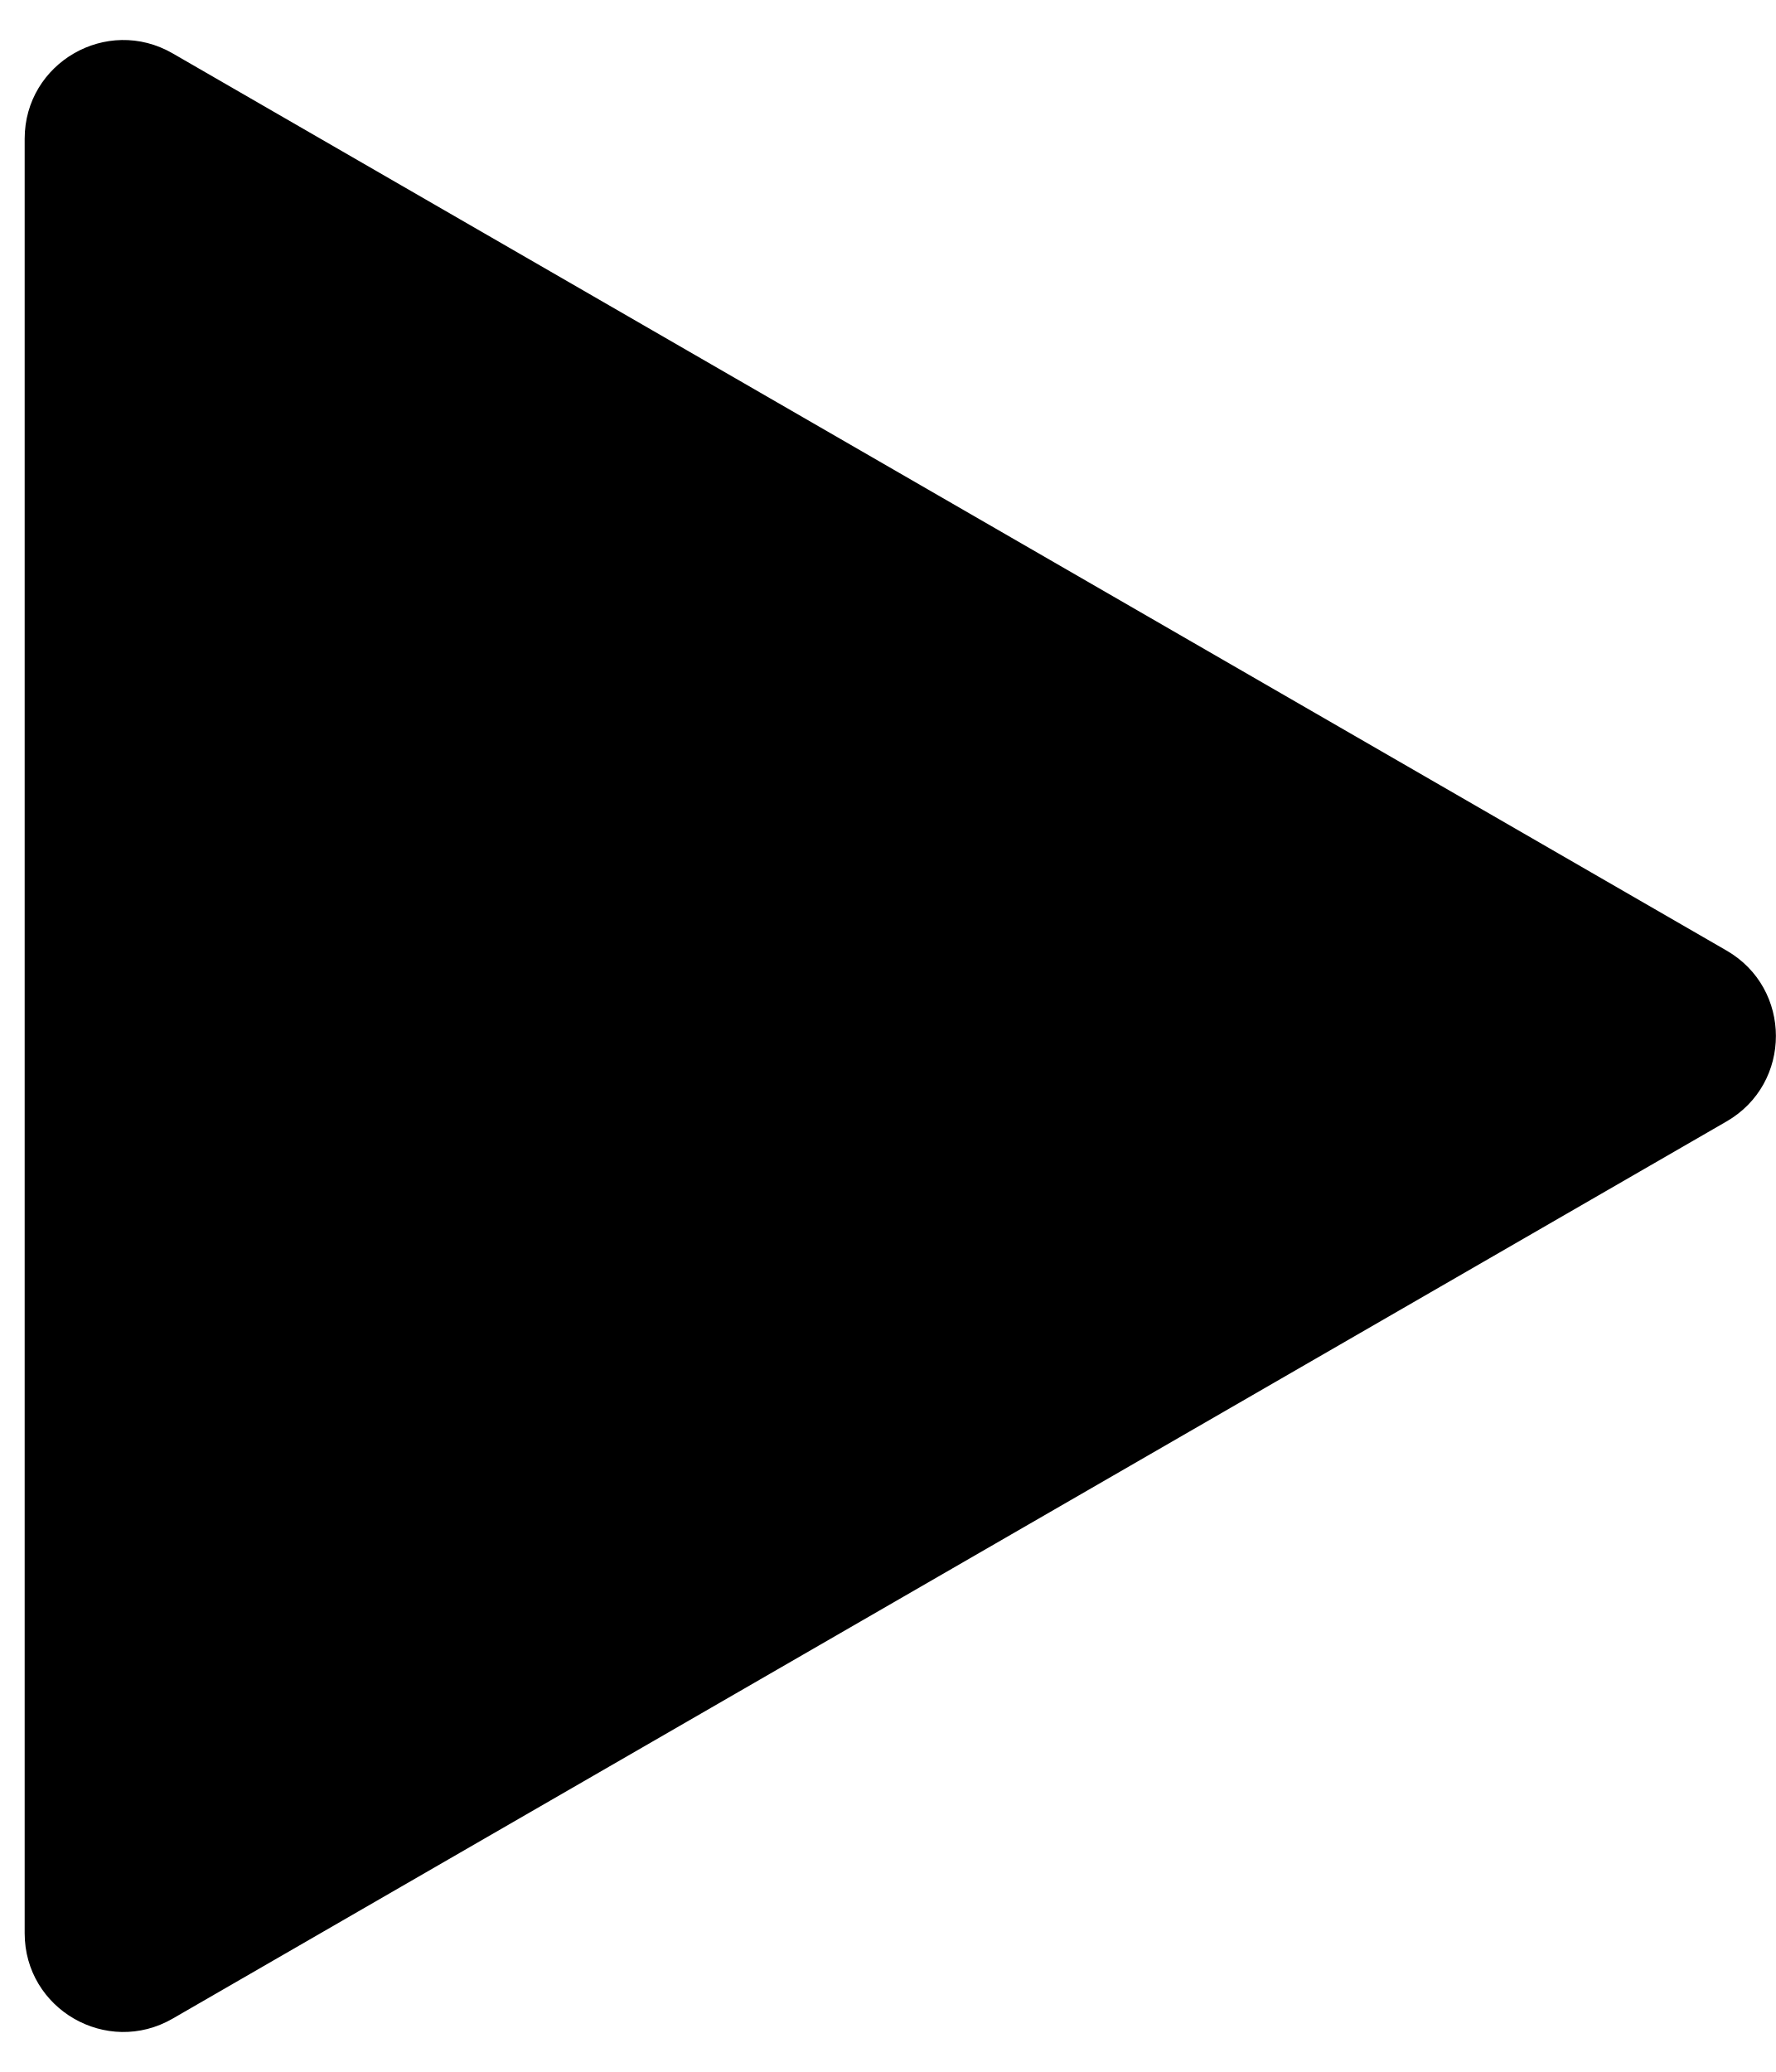
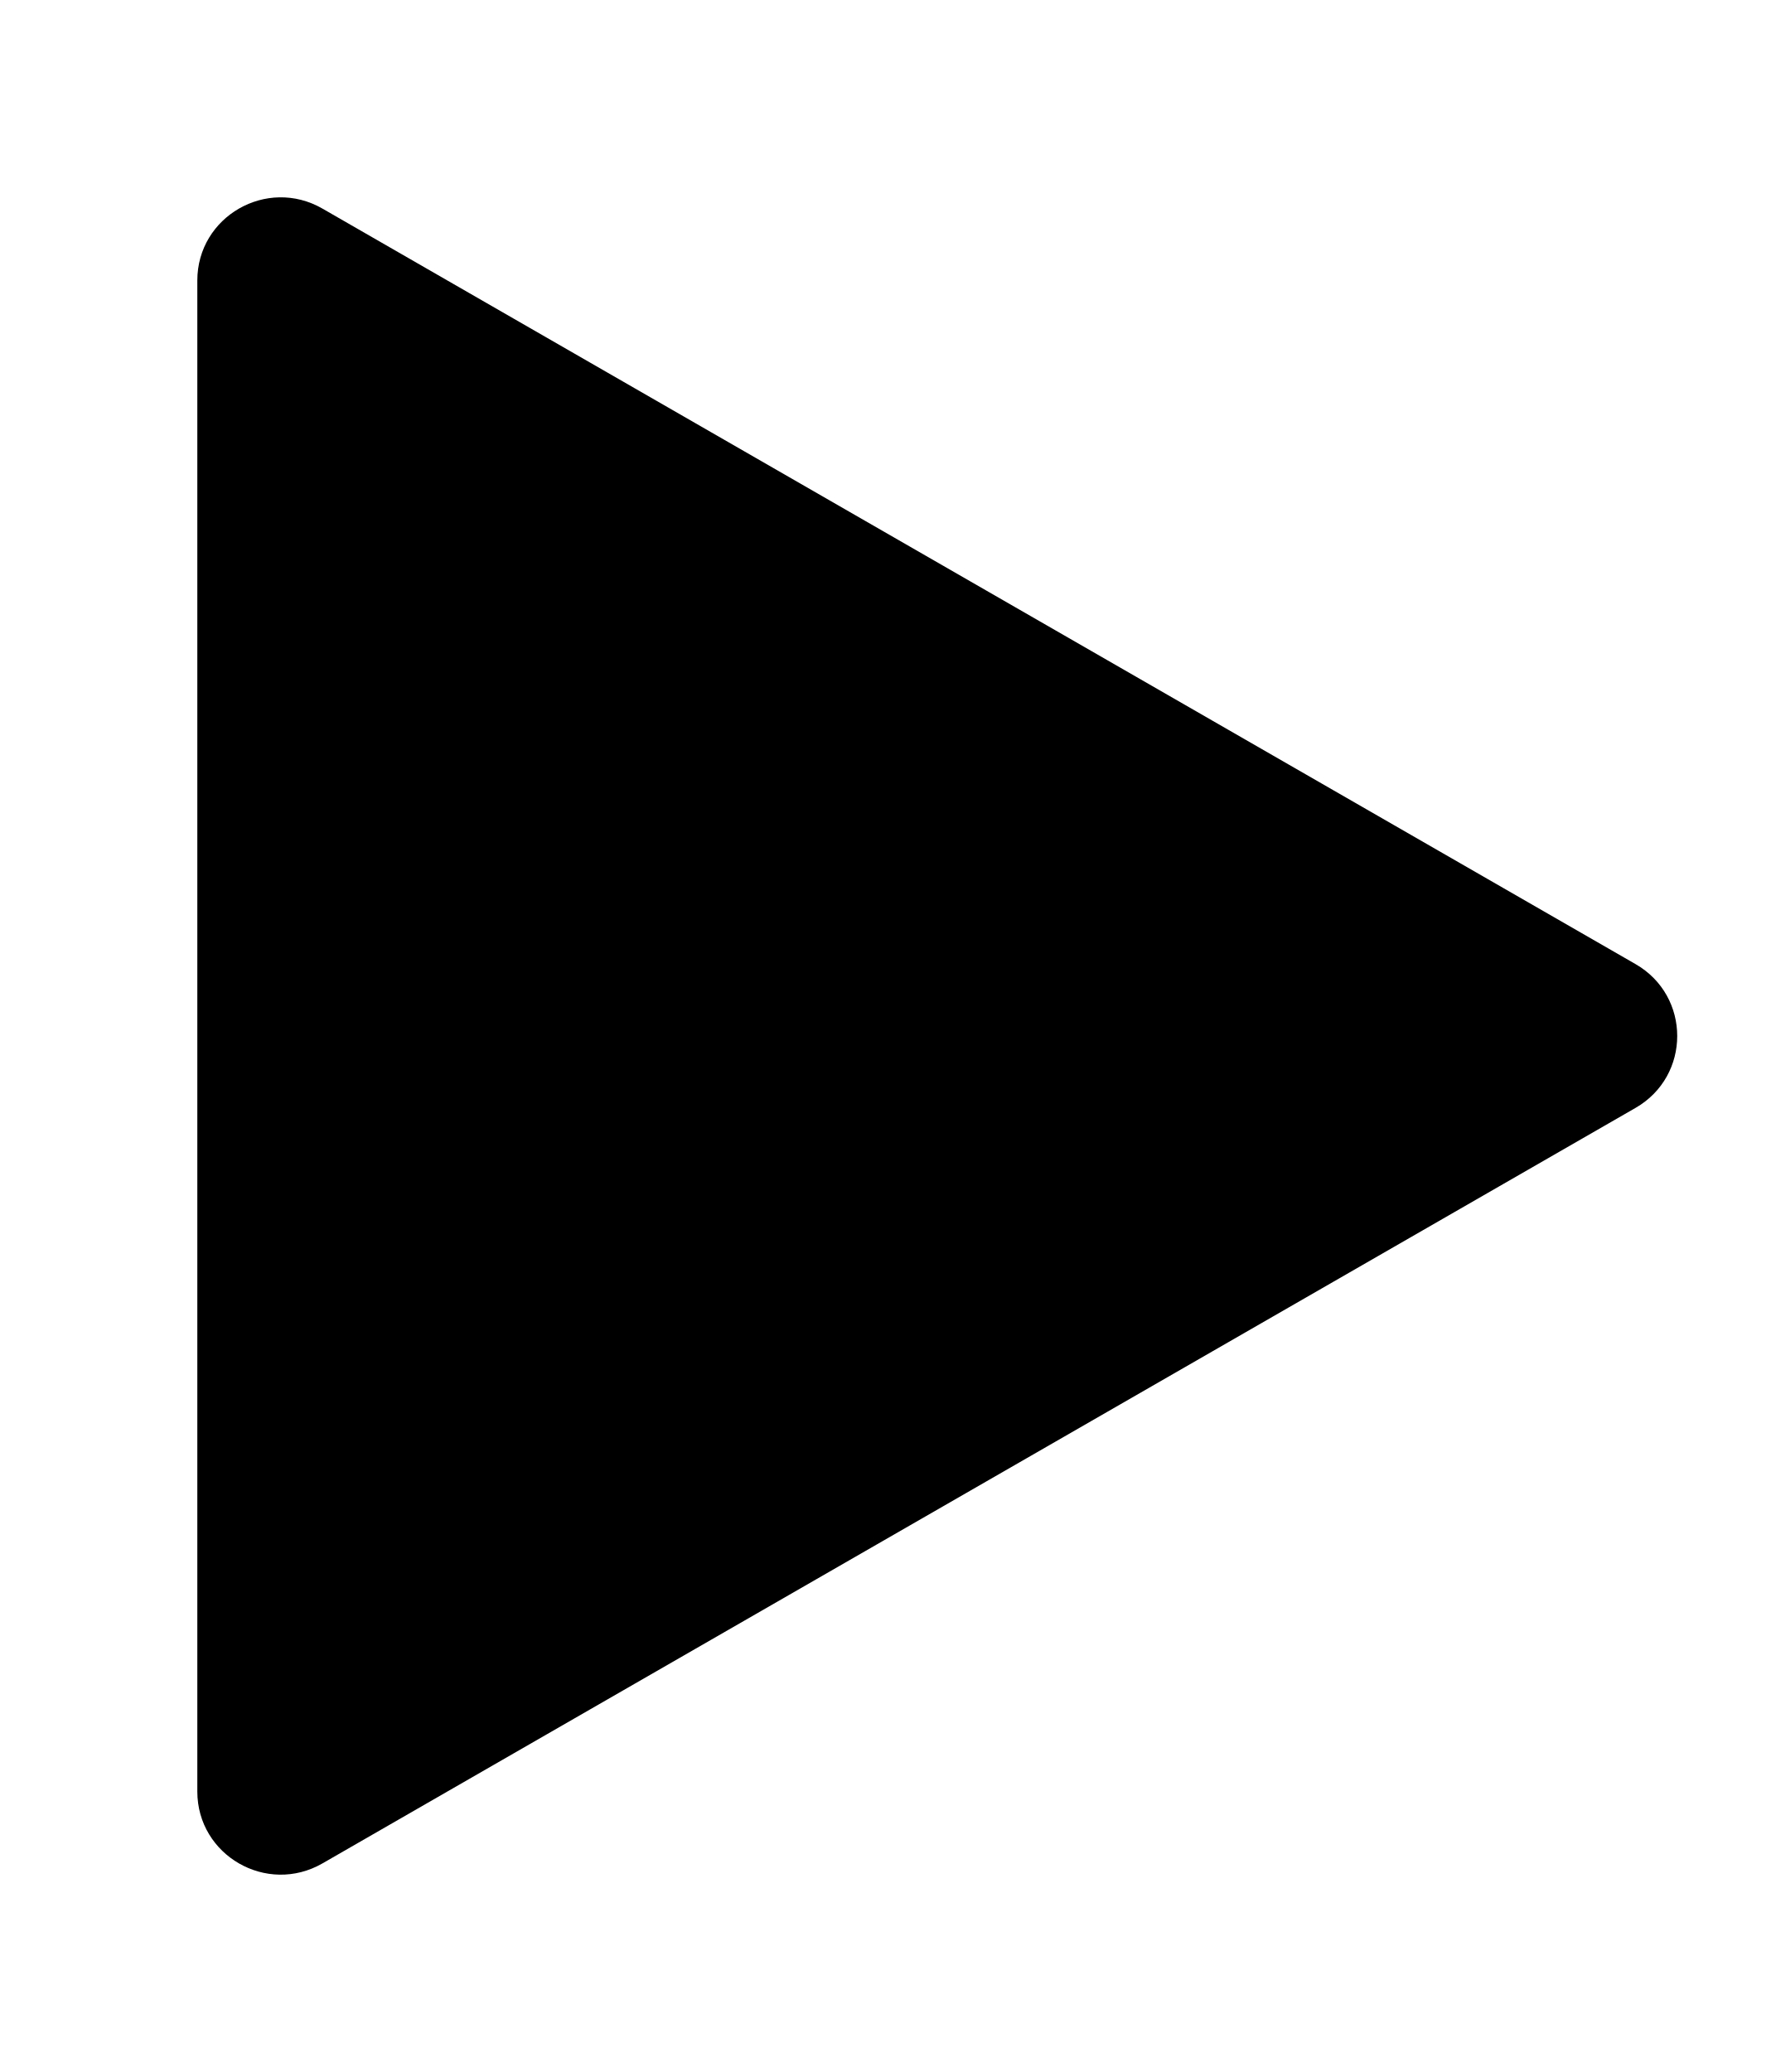
<svg xmlns="http://www.w3.org/2000/svg" width="18" height="21" viewBox="0 0 18 21" fill="none">
-   <path d="M17.5 9.634C18.167 10.019 18.167 10.981 17.5 11.366L1.75 20.459C1.083 20.844 0.25 20.363 0.25 19.593L0.25 1.407C0.25 0.637 1.083 0.156 1.75 0.541L17.5 9.634Z" fill="black" />
+   <path d="M16.577 9.771C17.141 10.095 17.141 10.905 16.577 11.229L3.268 18.886C2.704 19.21 2 18.805 2 18.157V2.843C2 2.195 2.704 1.79 3.268 2.114L16.577 9.771Z" fill="black" />
</svg>
